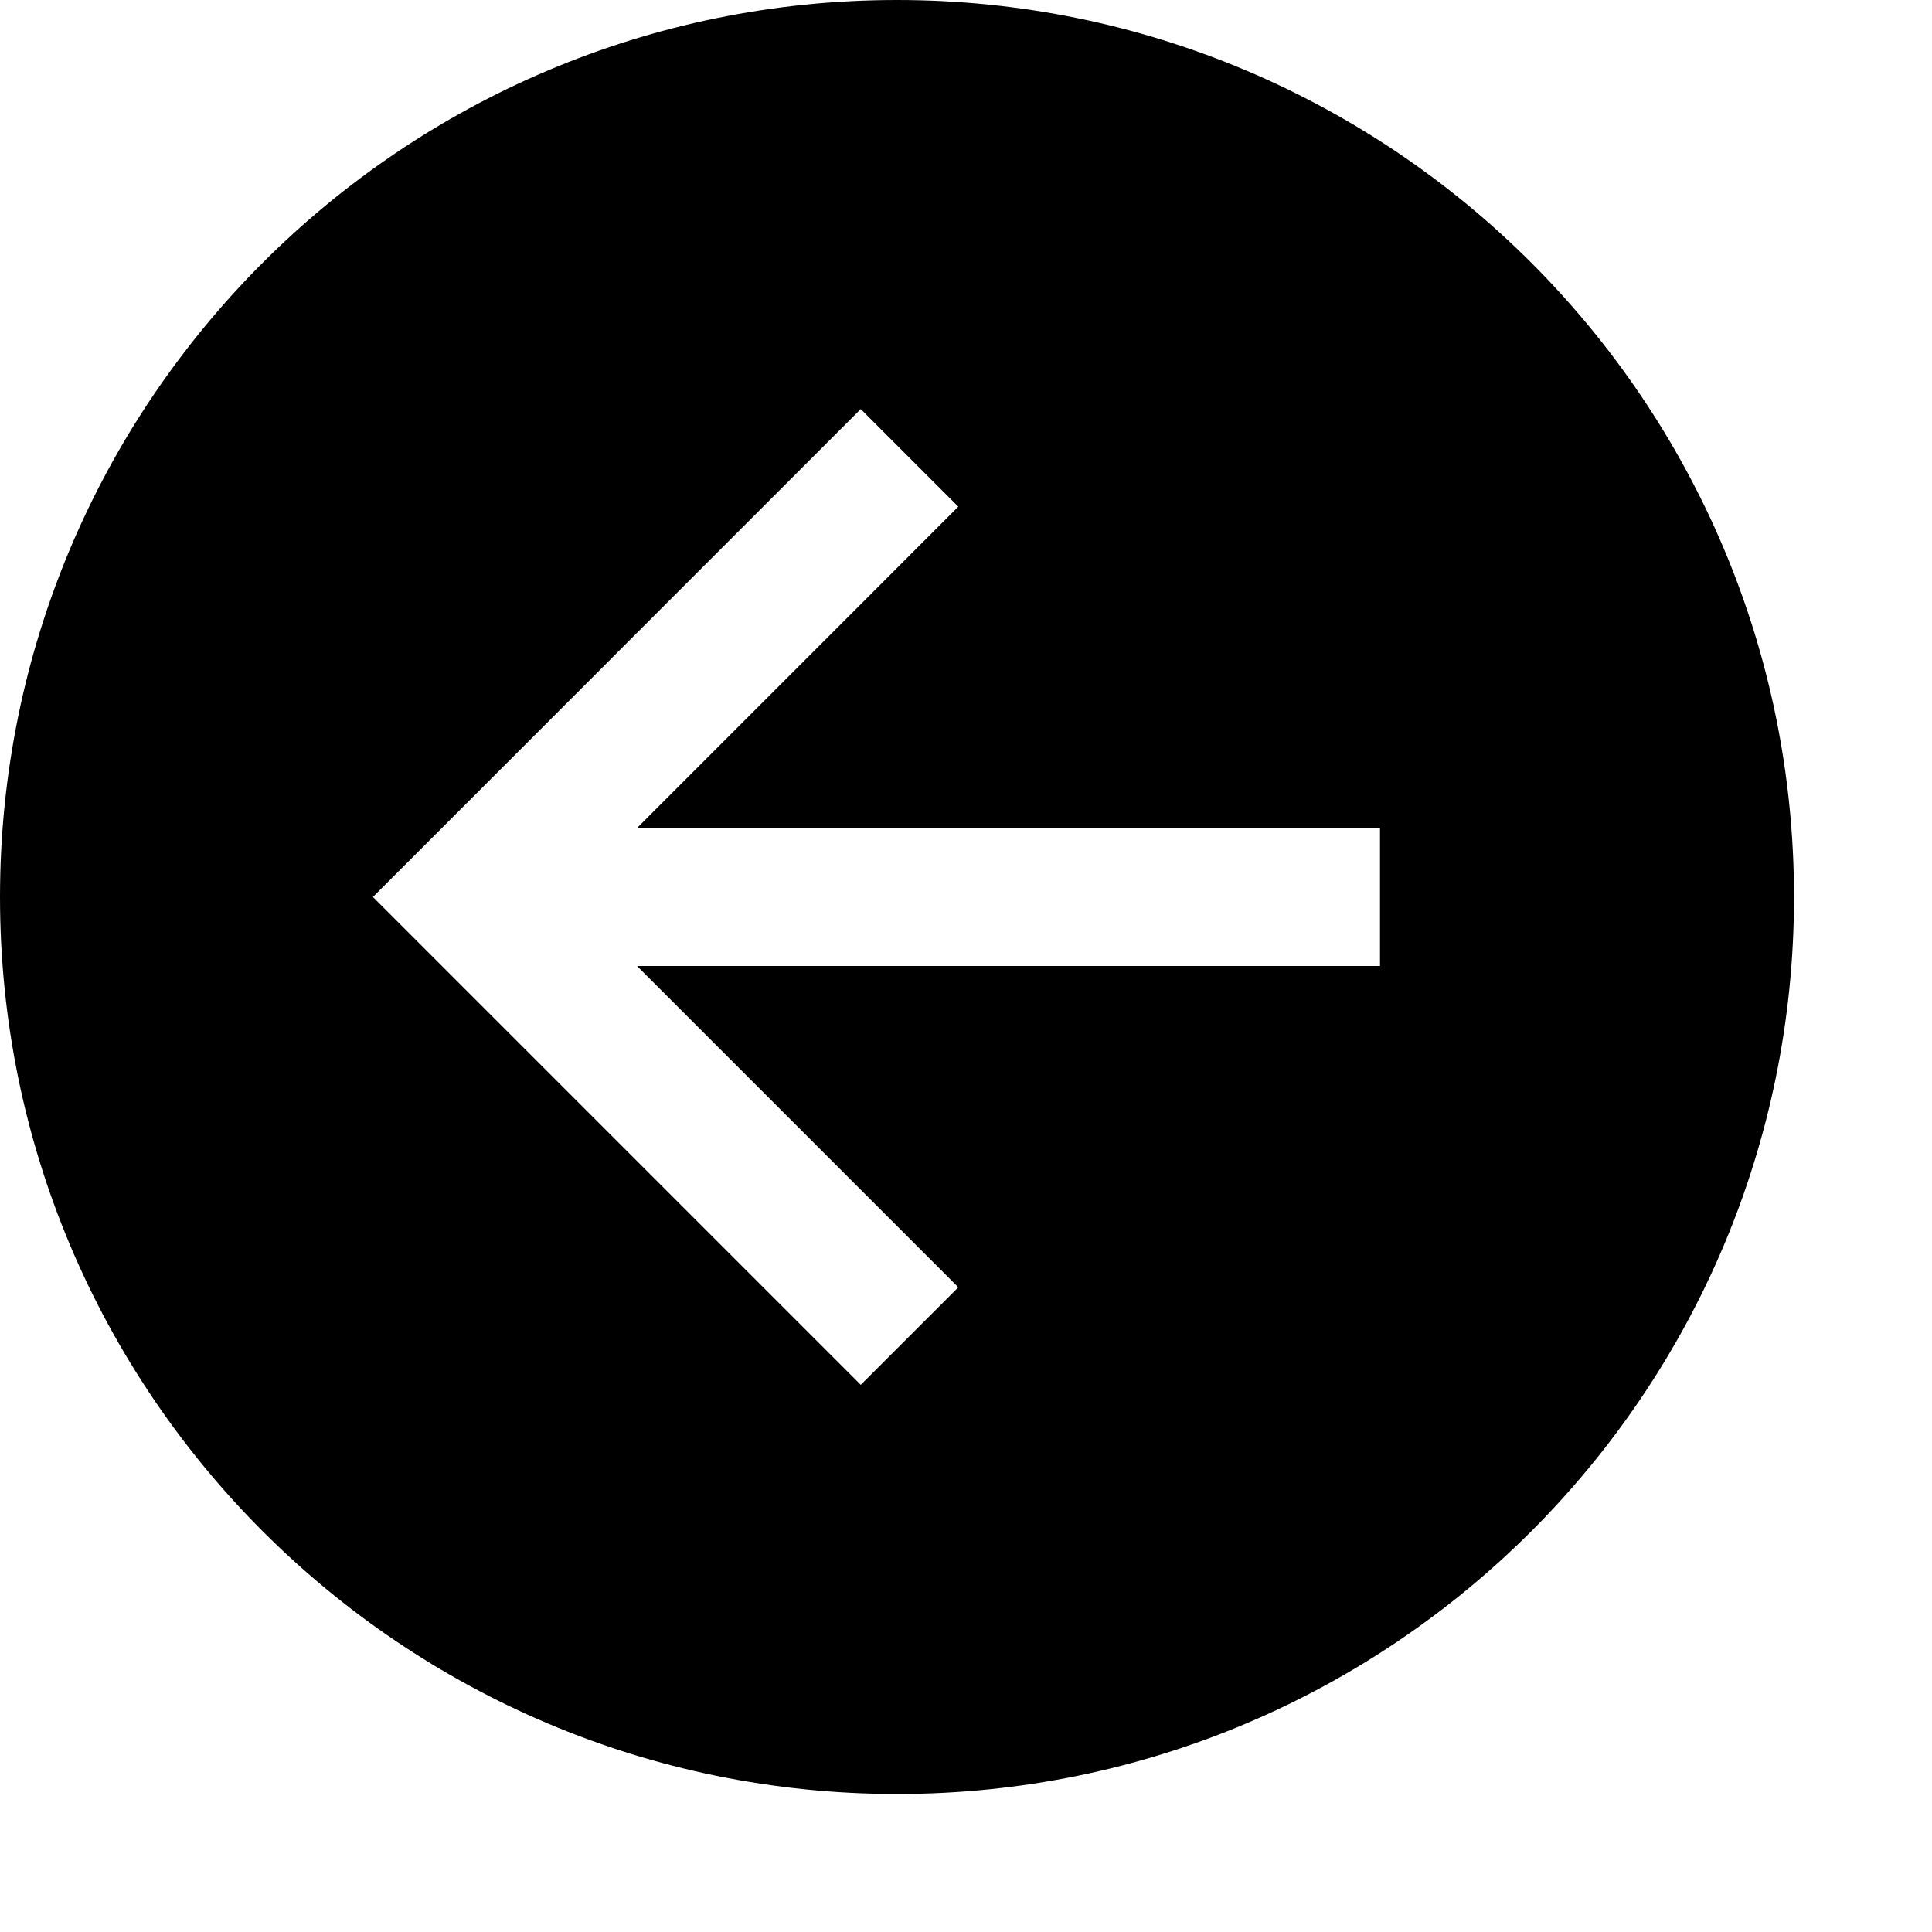
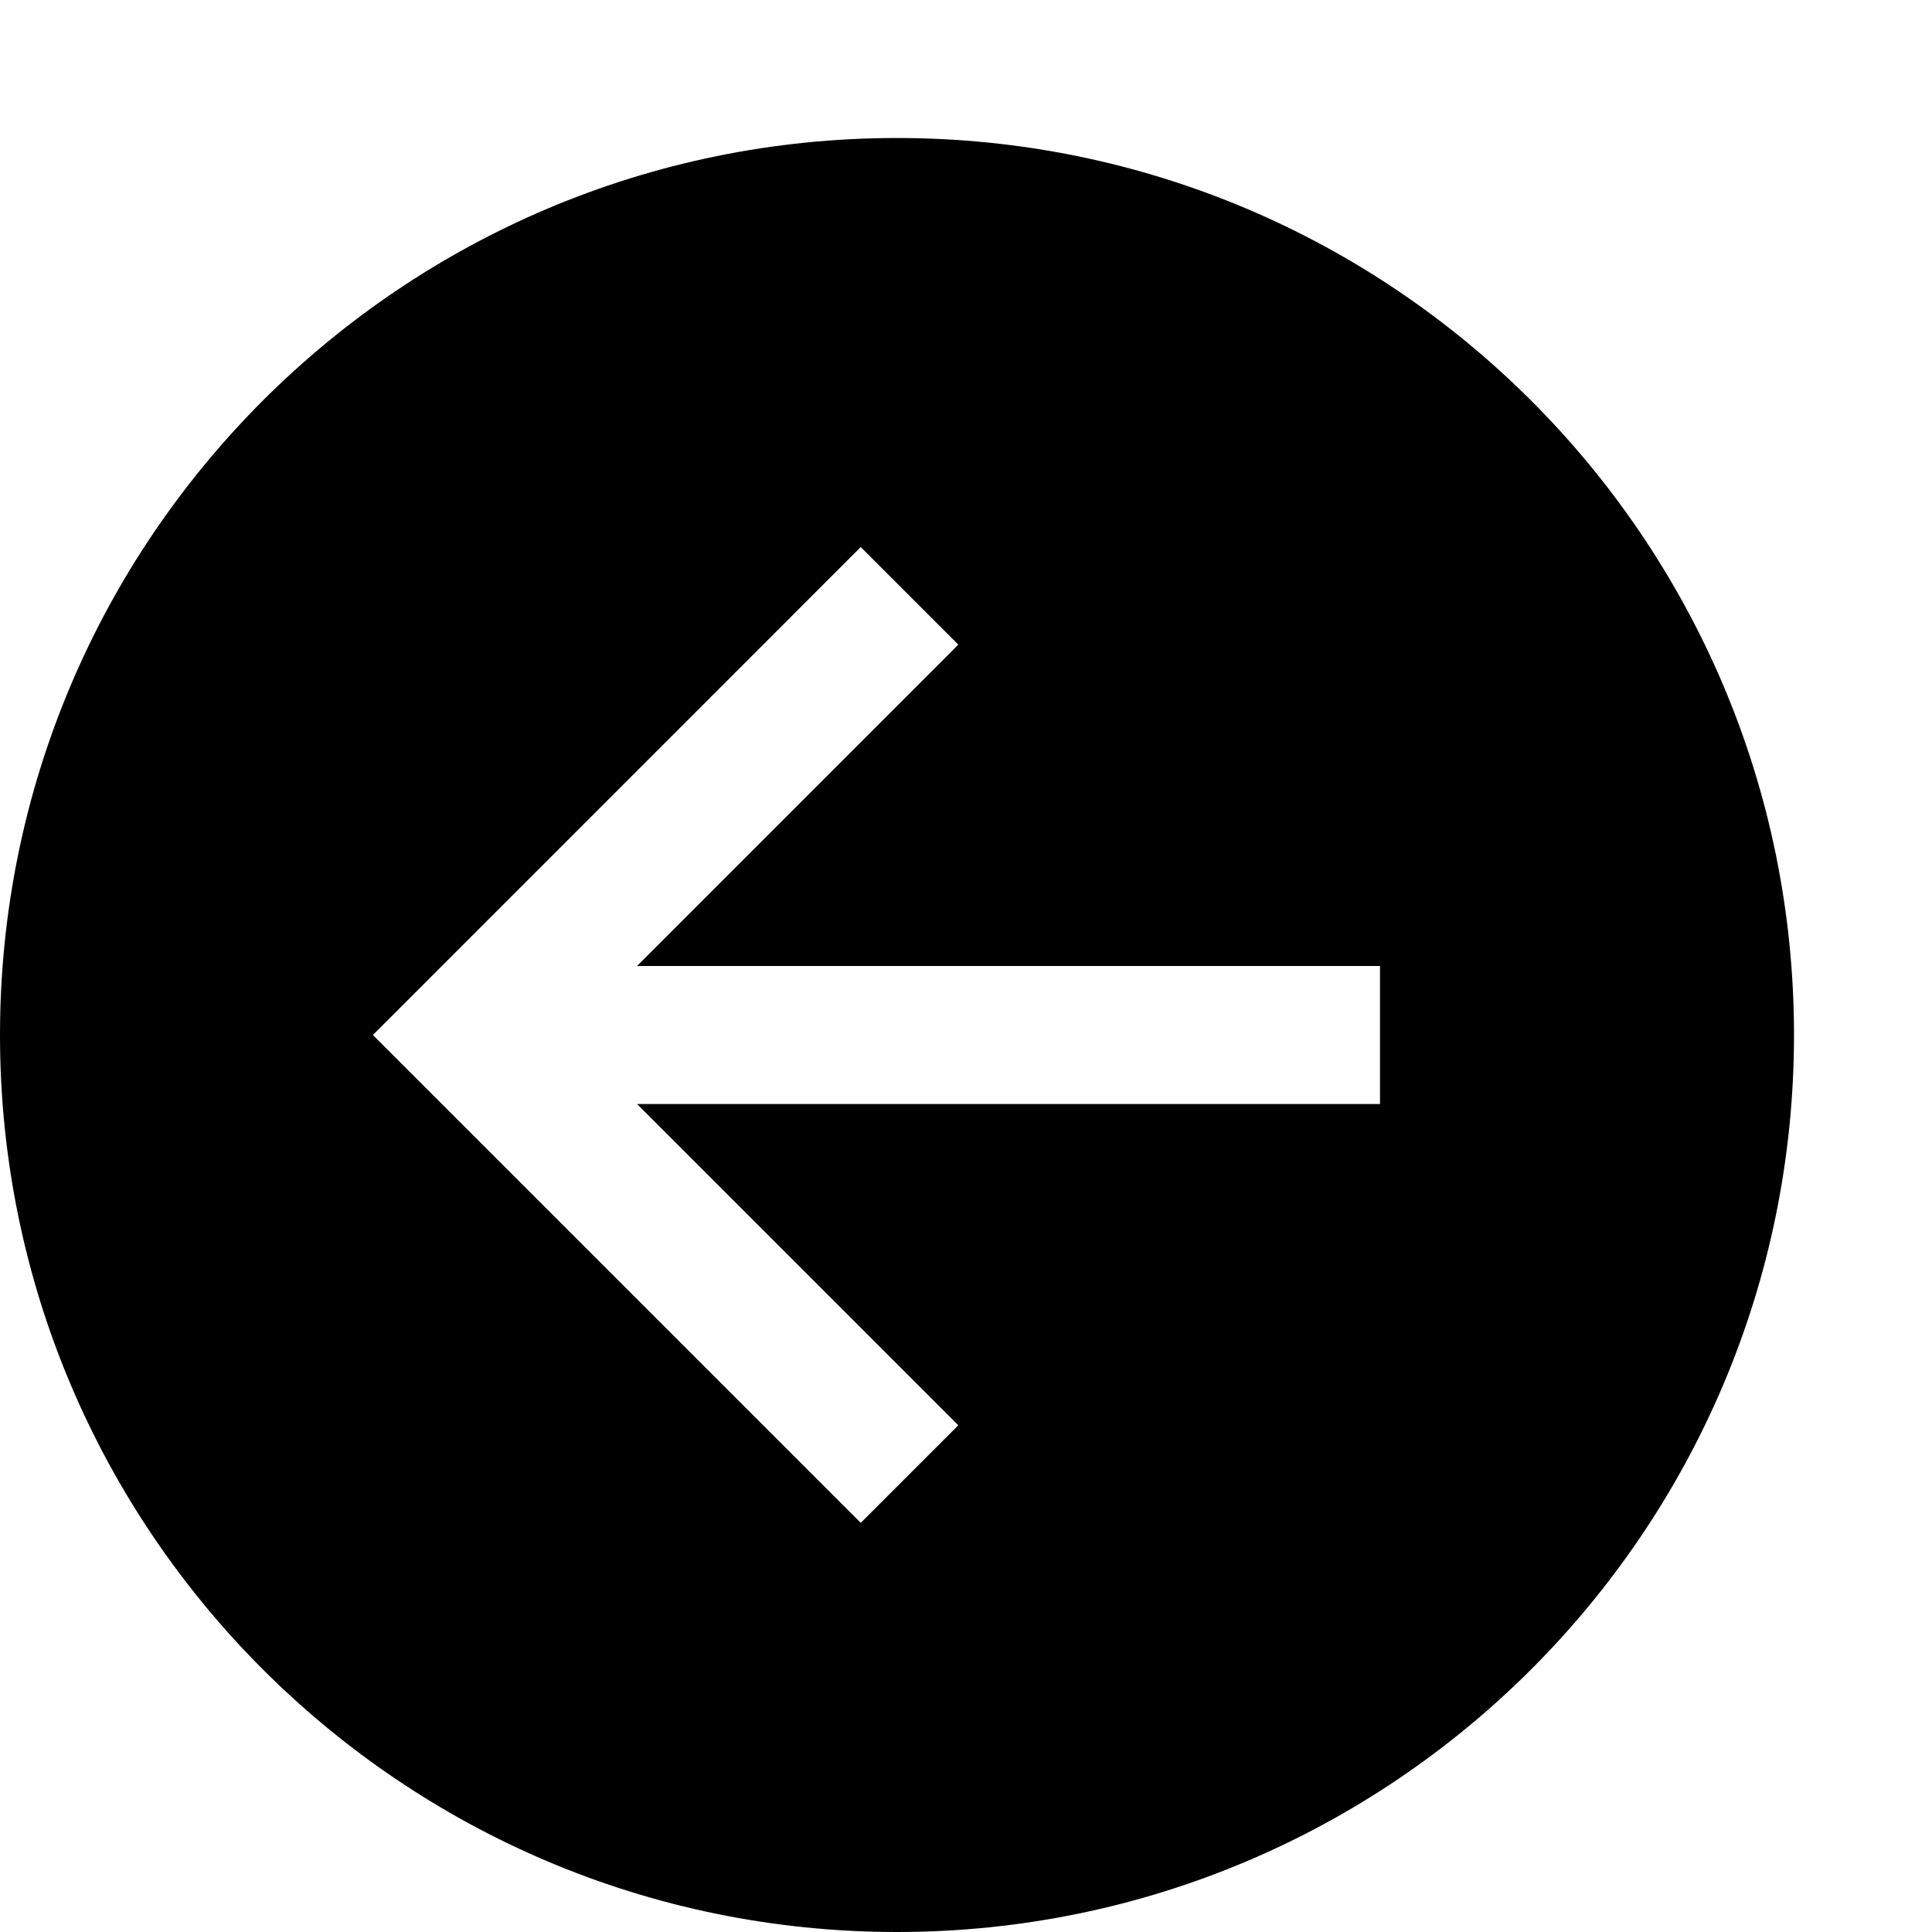
- <svg xmlns="http://www.w3.org/2000/svg" viewBox="0 0 448 448">
-   <path d="M208 0c-114.875 0-208 93.125-208 208s93.125 208 208 208 208-93.125 208-208-93.125-208-208-208zm112 224h-172.28l74.5 74.5-22.626 22.625-113.124-113.125 113.123-113.14 22.625 22.624-74.502 74.516h172.284v32z" />
+ <svg xmlns="http://www.w3.org/2000/svg" viewBox="0 0 448 448" enable-background="new 0 0 448 448">
+   <path d="M208 32c-114.877 0-208 93.123-208 208s93.123 208 208 208 208-93.123 208-208-93.123-208-208-208zm112 224h-172.281l74.5 74.5-22.625 22.625-113.125-113.125 113.125-113.141 22.625 22.625-74.502 74.516h172.283v32z" />
</svg>
